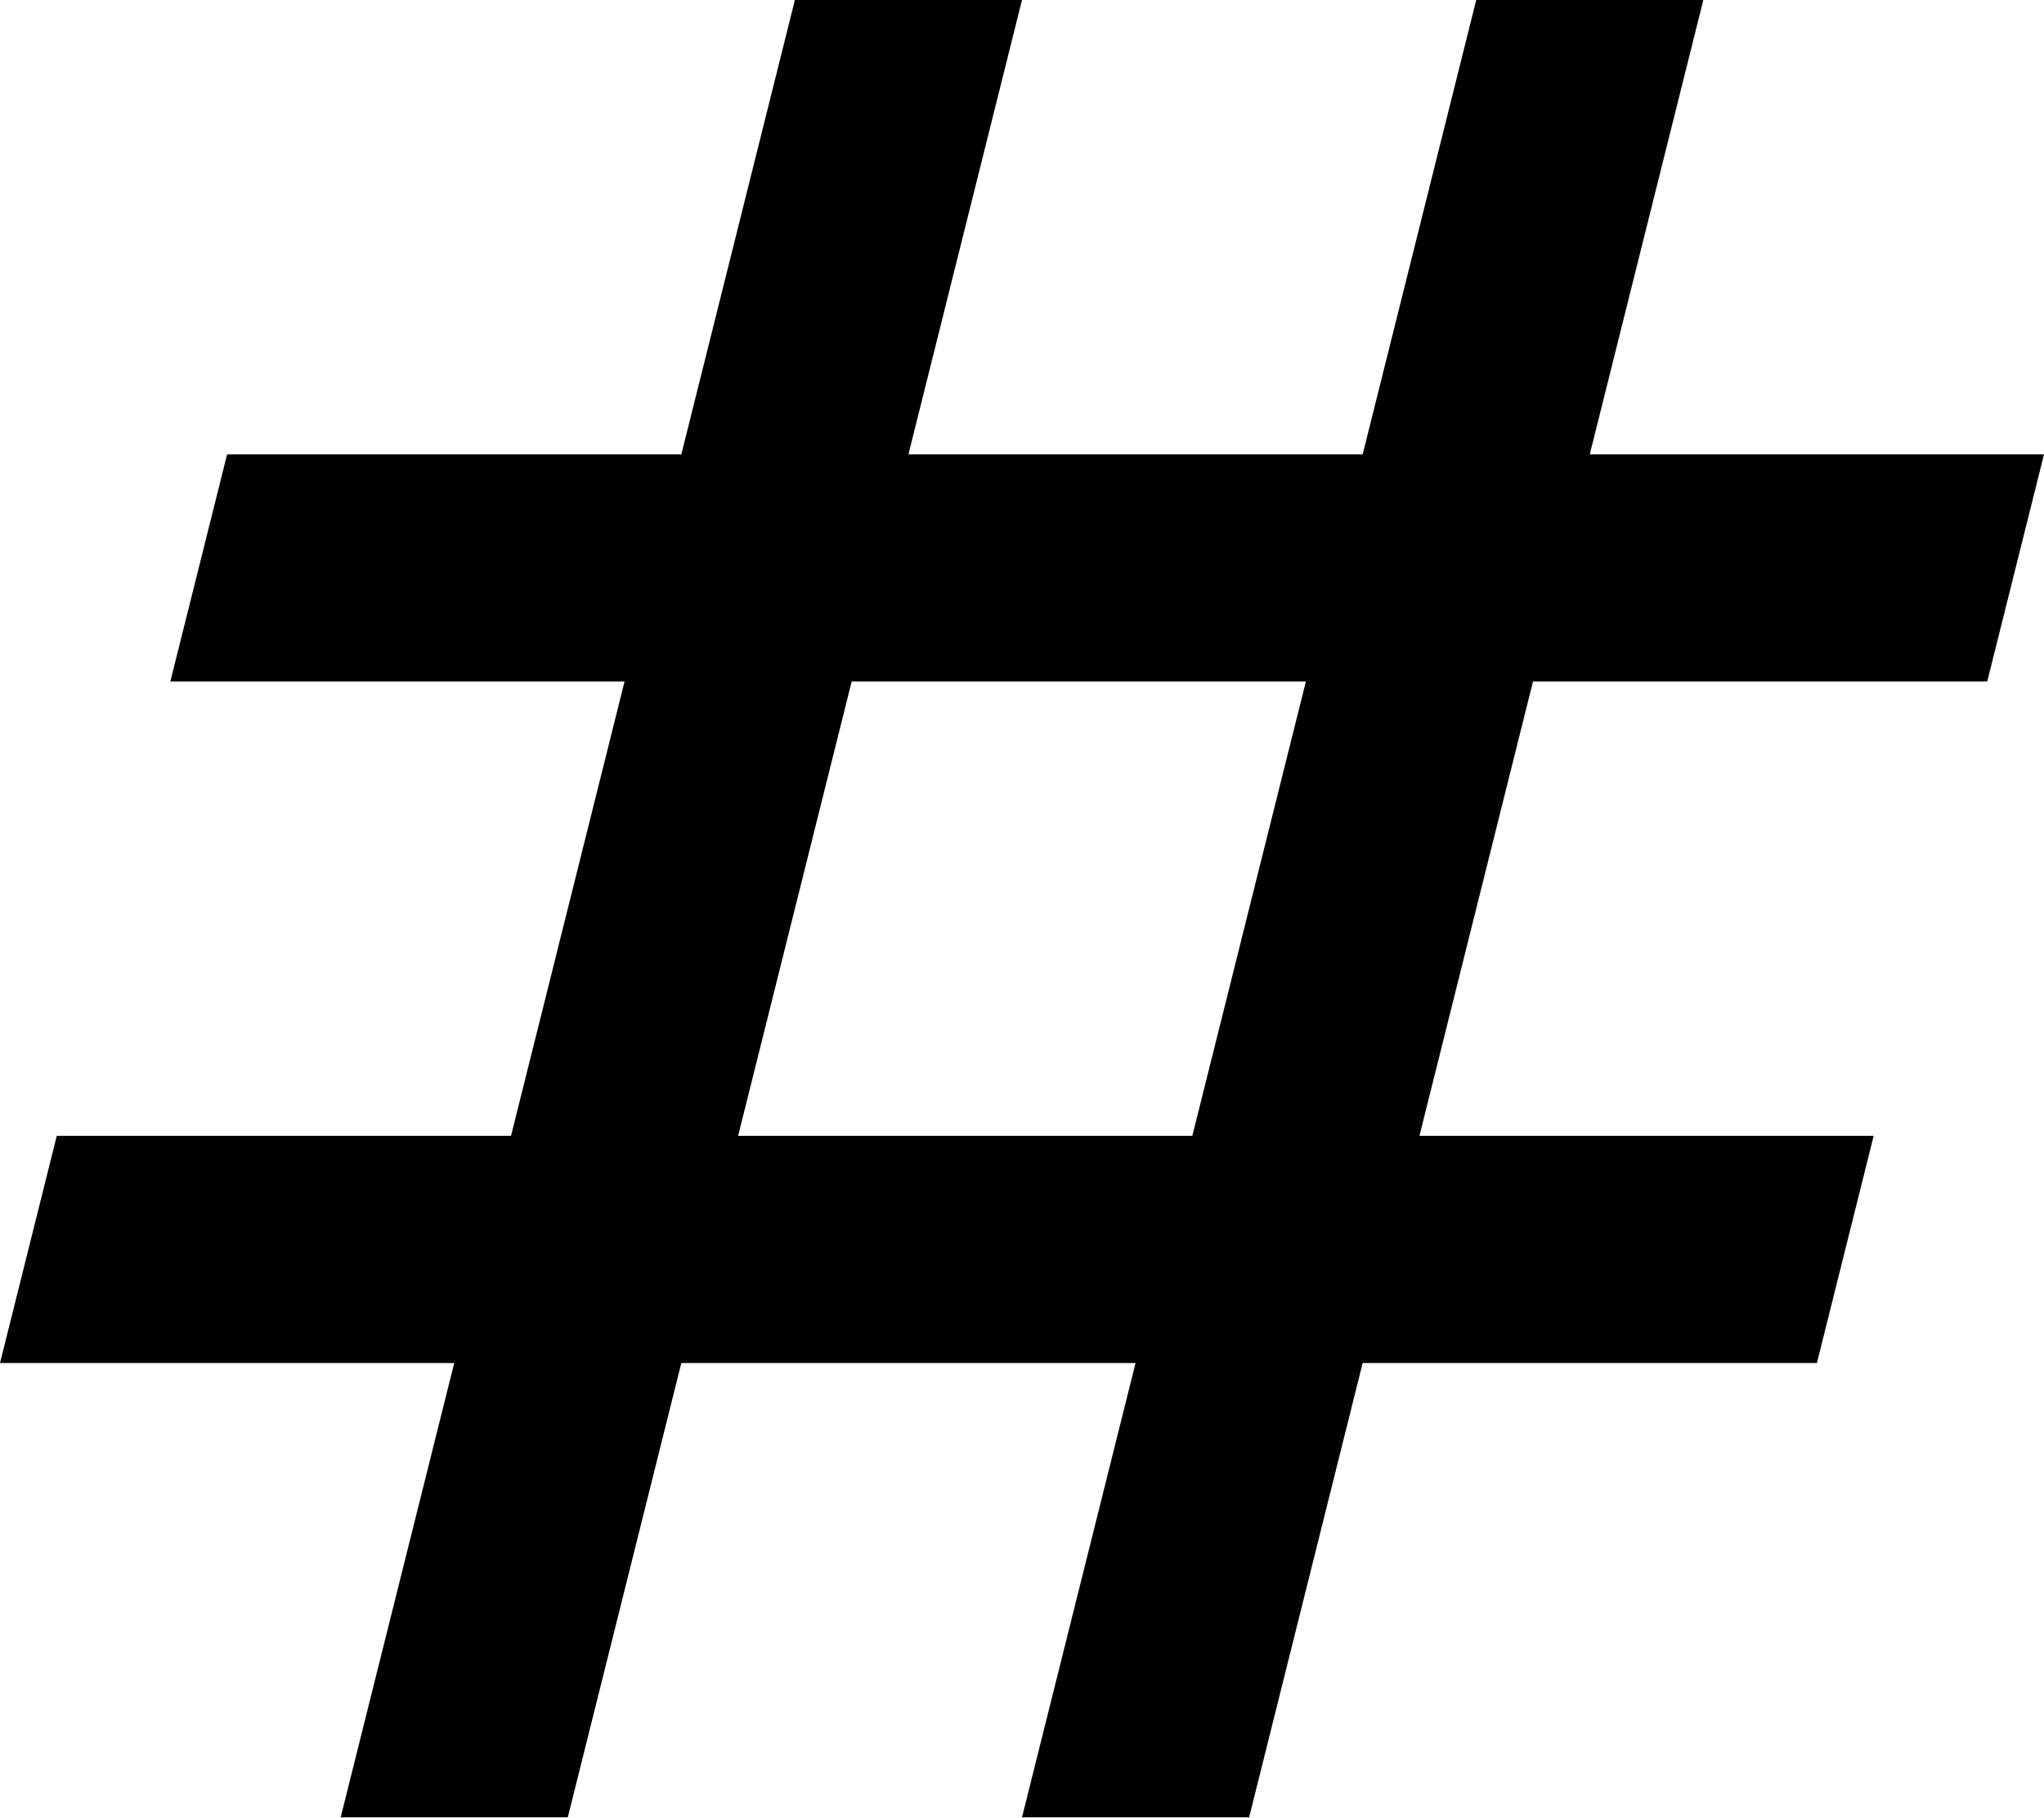
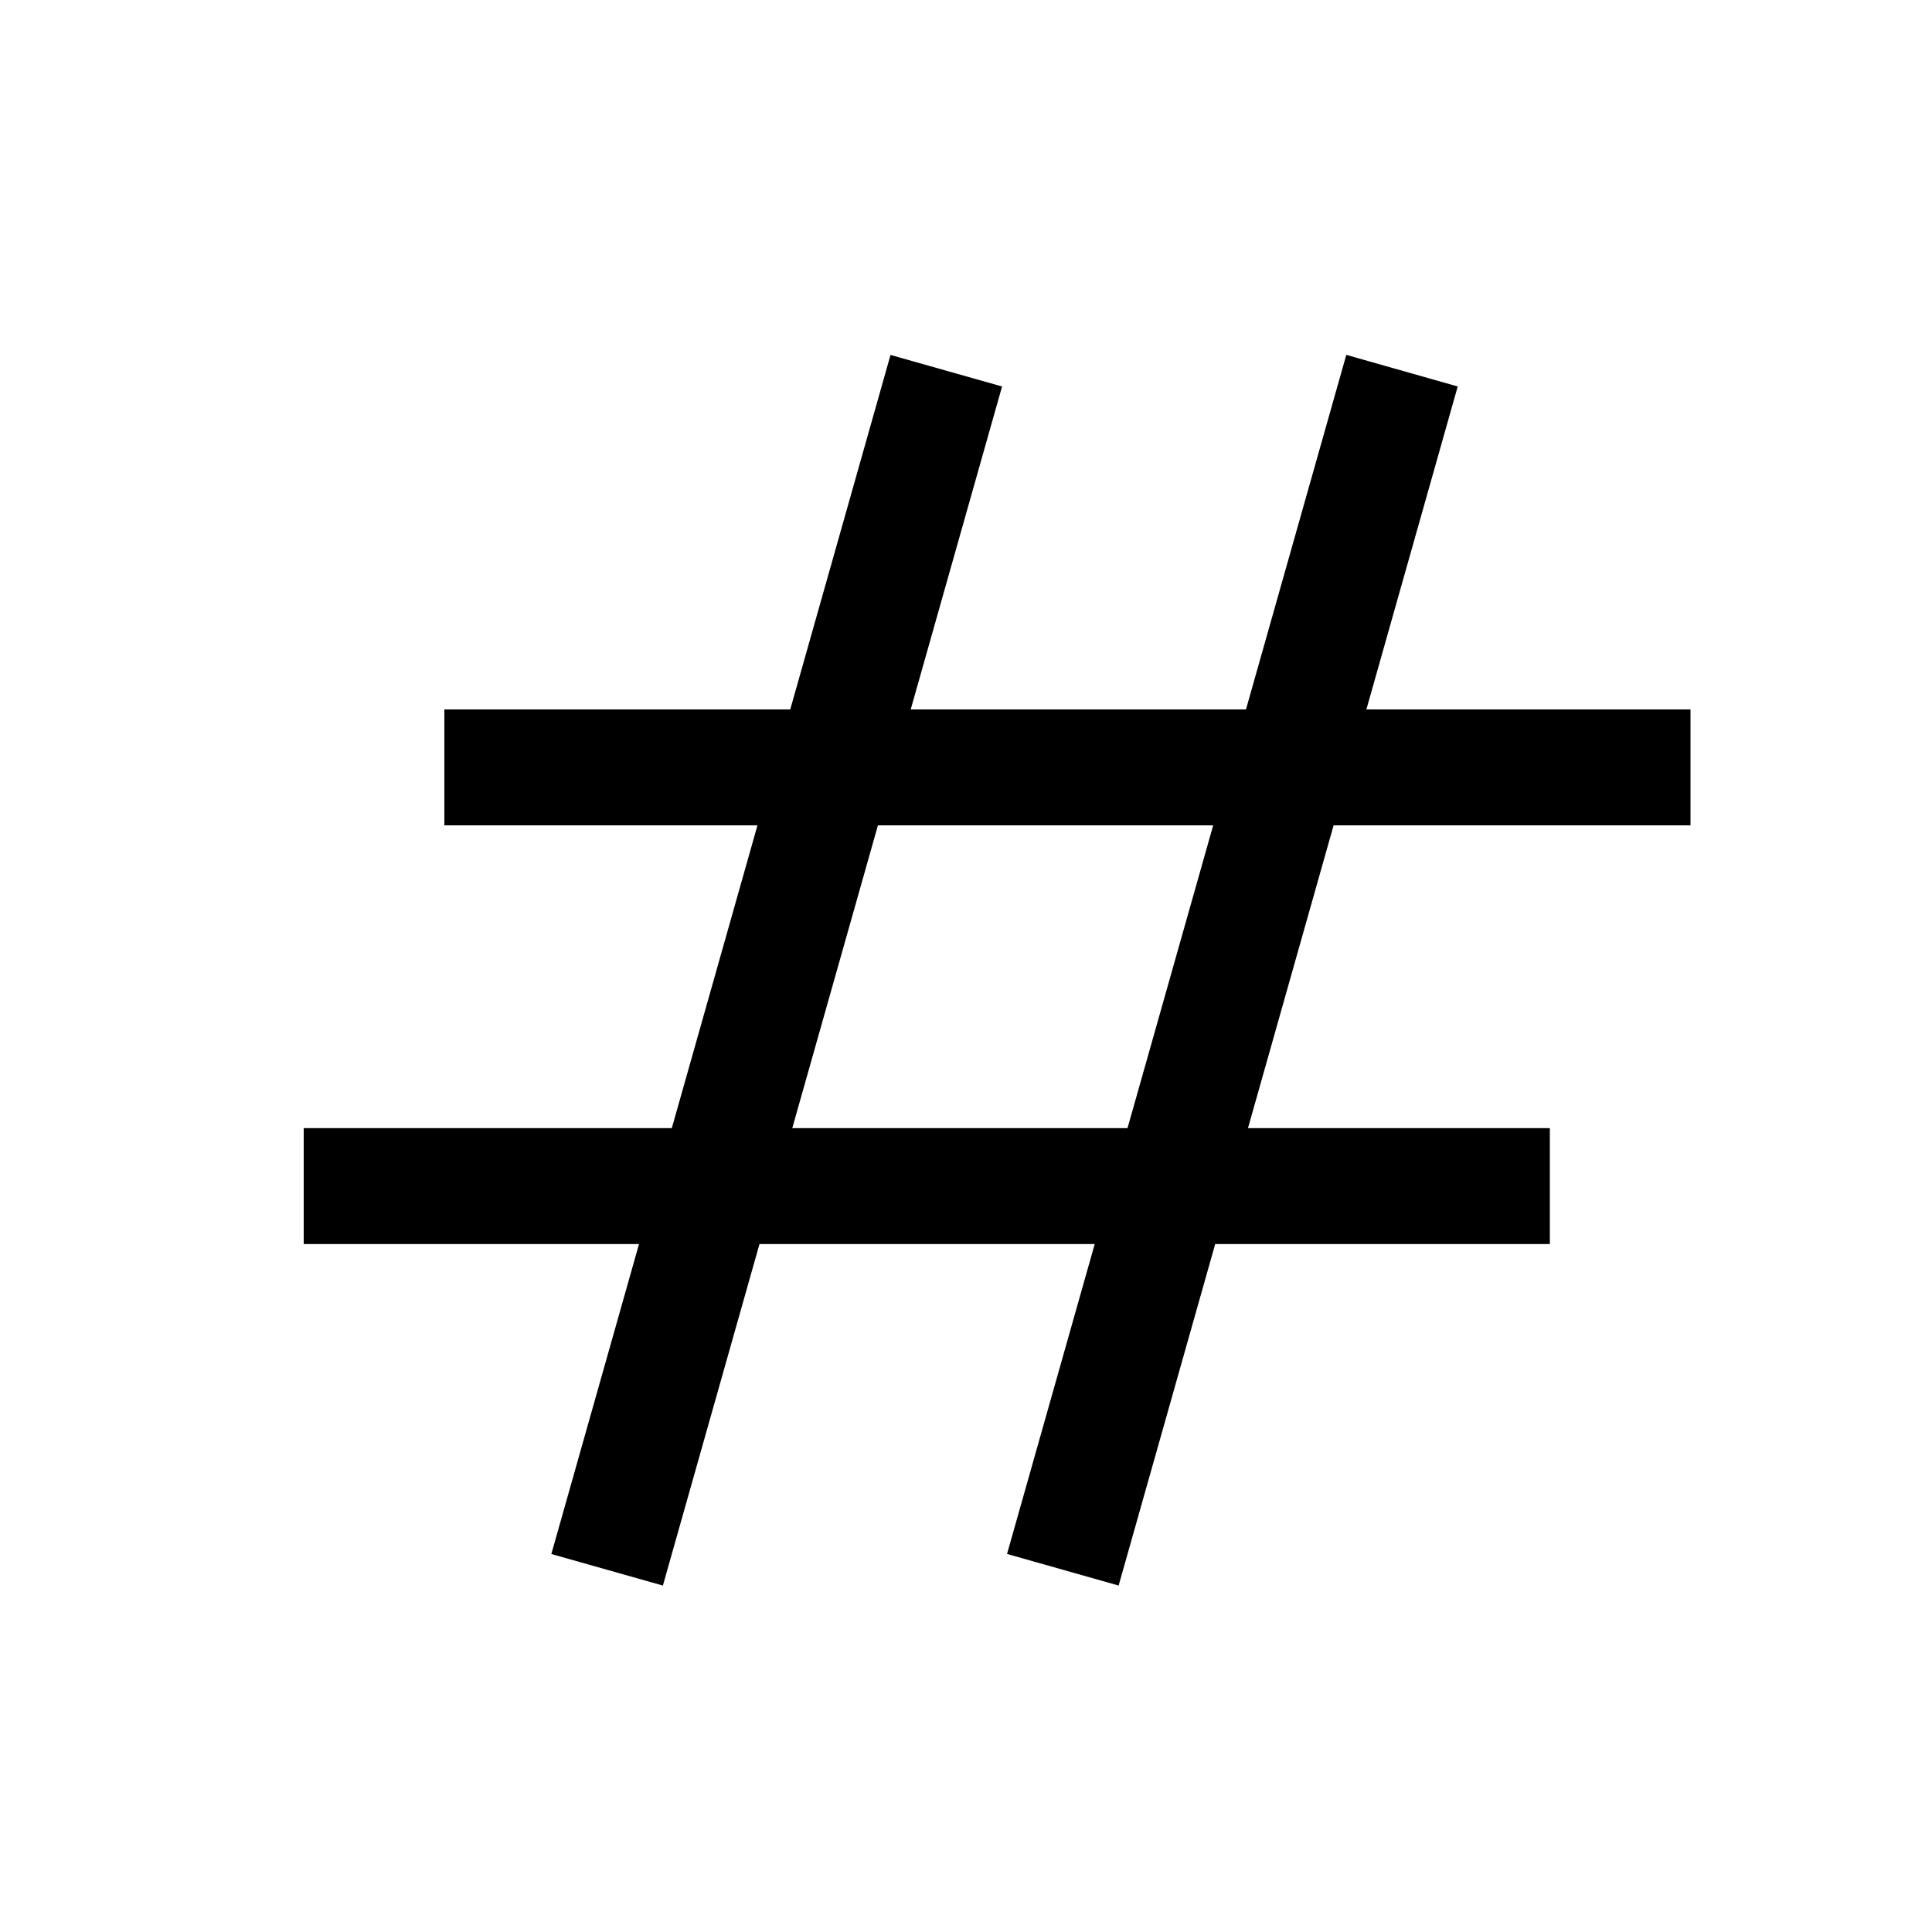
- <svg xmlns="http://www.w3.org/2000/svg" width="18" height="16" viewBox="0 0 18 16" fill="none">
-   <path d="M17.5 6l.5-2h-4l1-4h-2l-1 4H8l1-4H7L6 4H2l-.5 2h4l-1 4h-4L0 12h4l-1 4h2l1-4h4l-1 4h2l1-4h4l.5-2h-4l1-4h4zm-7 4h-4l1-4h4l-1 4z" fill="currentColor" />
+ <svg xmlns="http://www.w3.org/2000/svg" width="25" height="25" viewBox="0 0 25 25" fill="none">
+   <path stroke="currentColor" stroke-width="1.5" d="M5.75 9.93h16.125M7.856 20.313l4.389-15.516M3.93 15.348h16.125" />
+   <path fill-rule="evenodd" clip-rule="evenodd" d="M18.863 5l-4.388 15.517-1.444-.409 4.39-15.516 1.442.409z" fill="currentColor" />
</svg>
